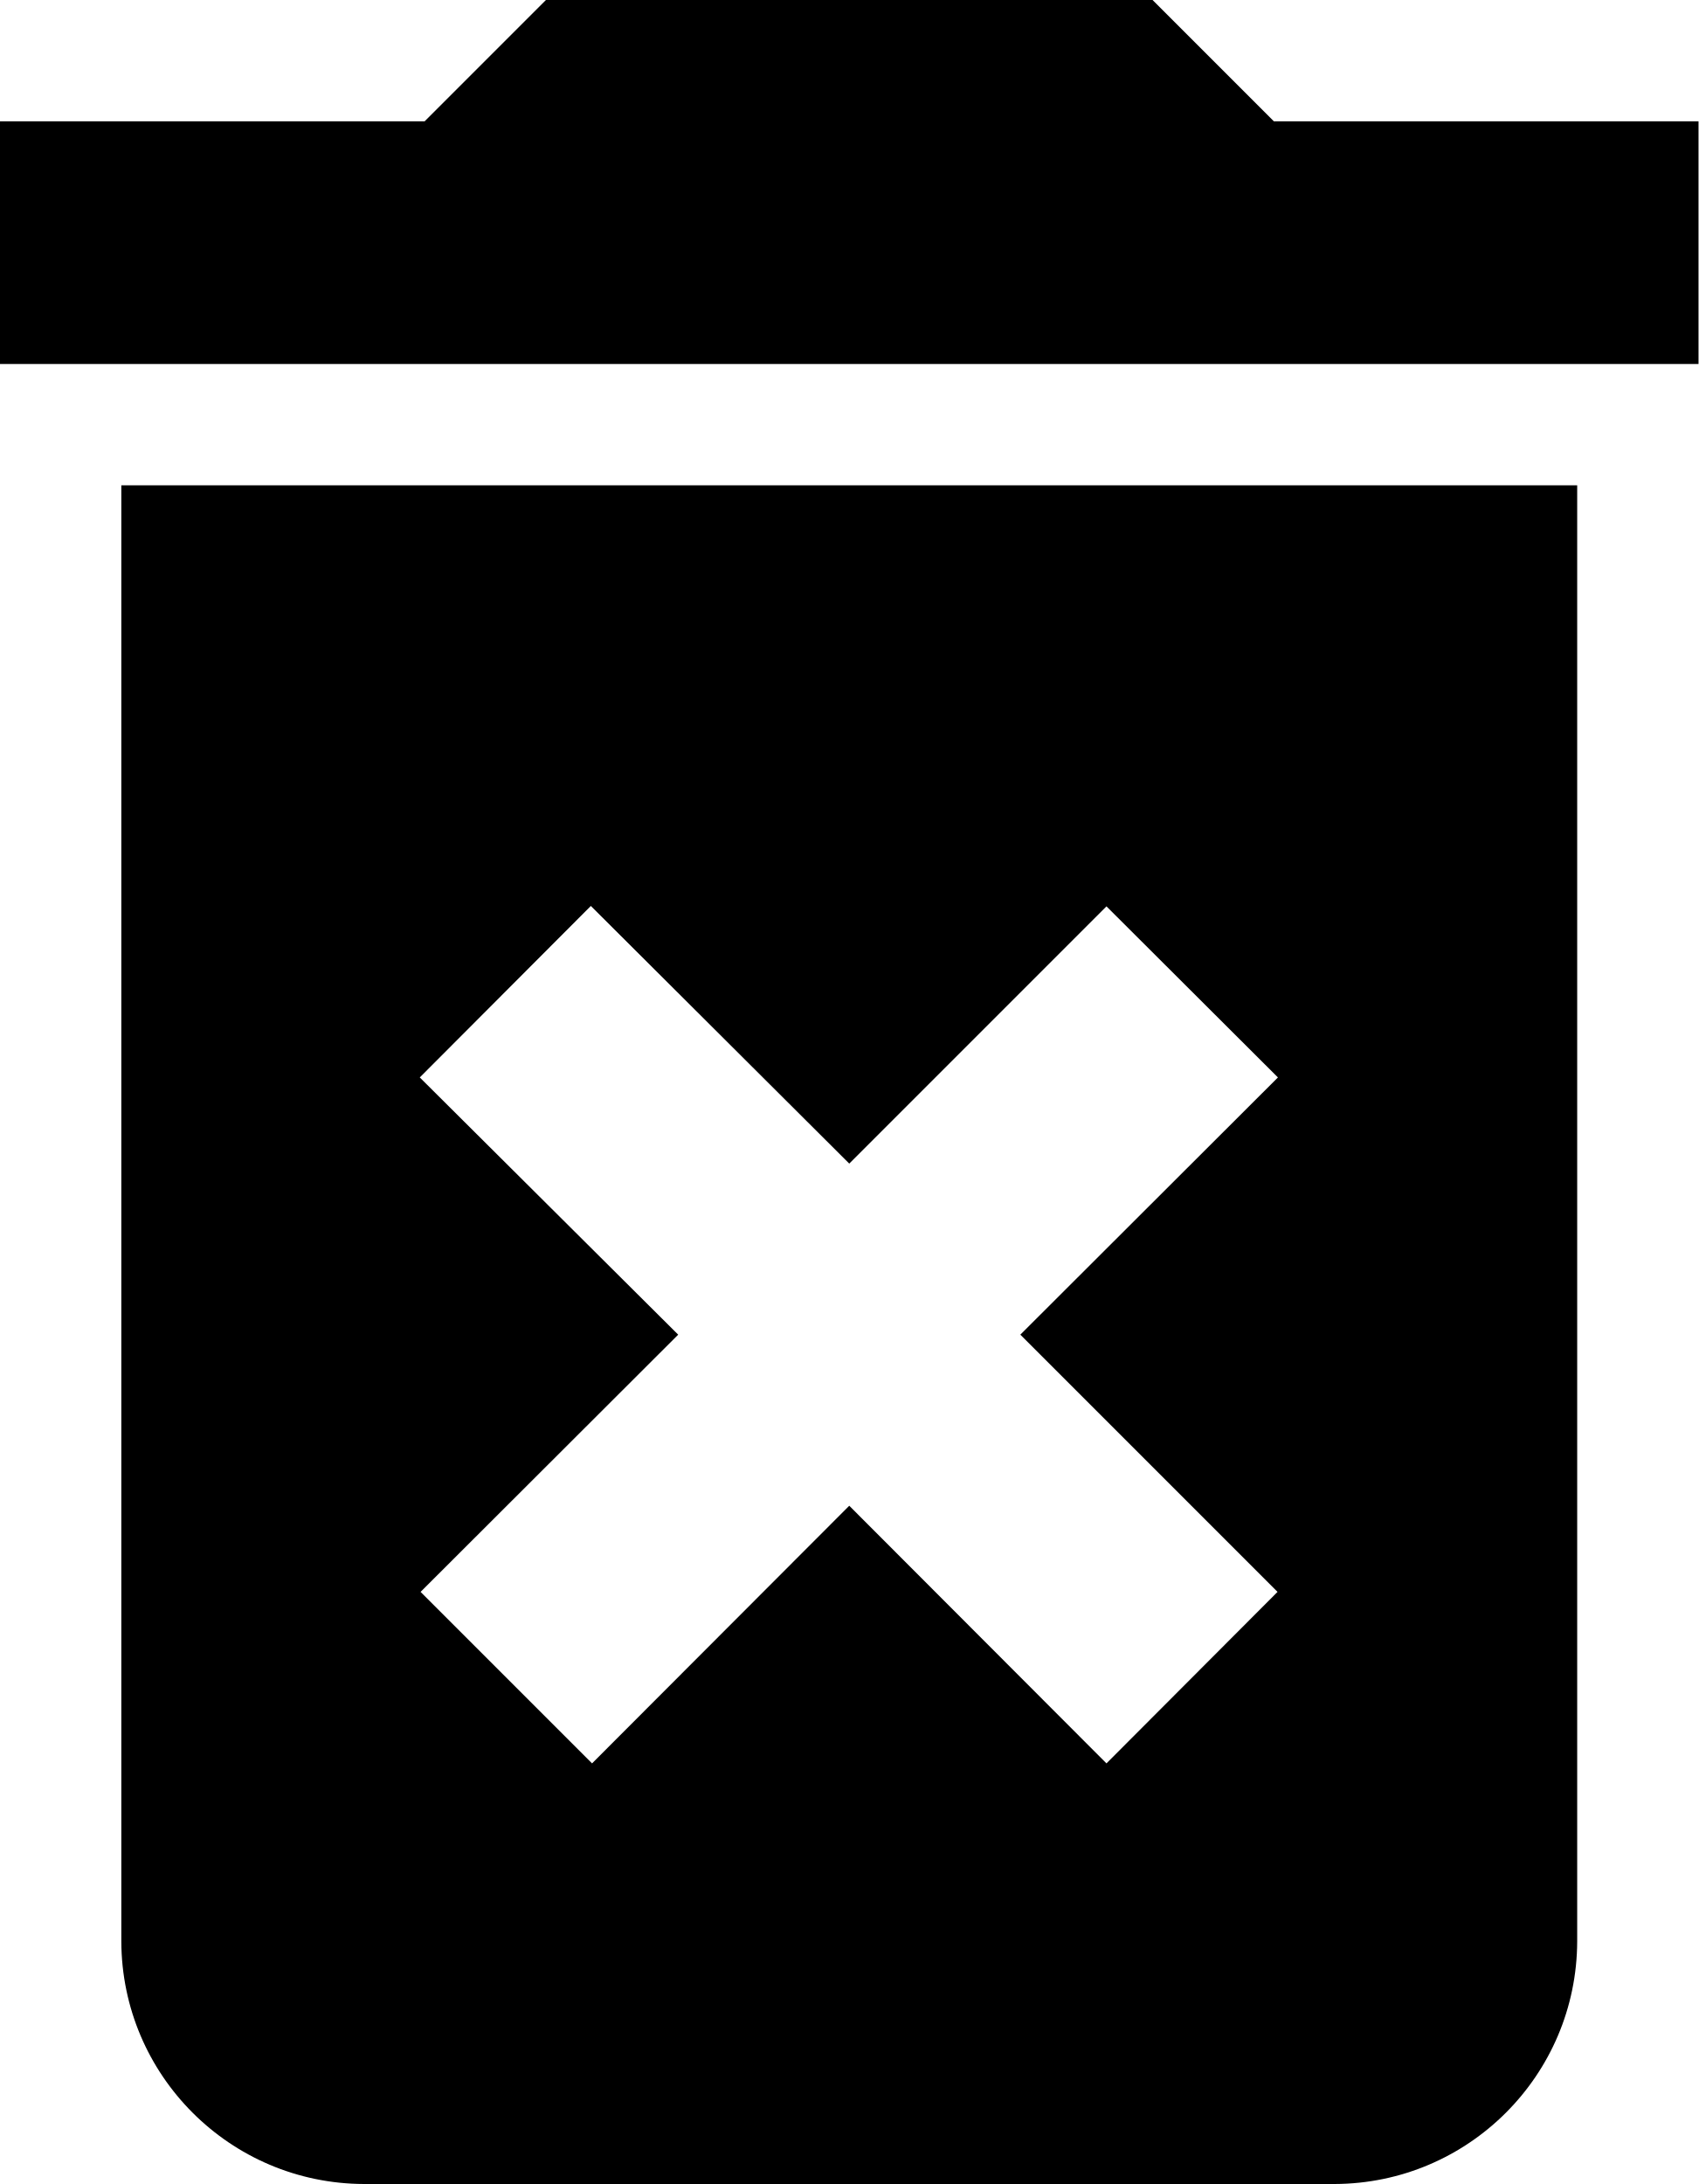
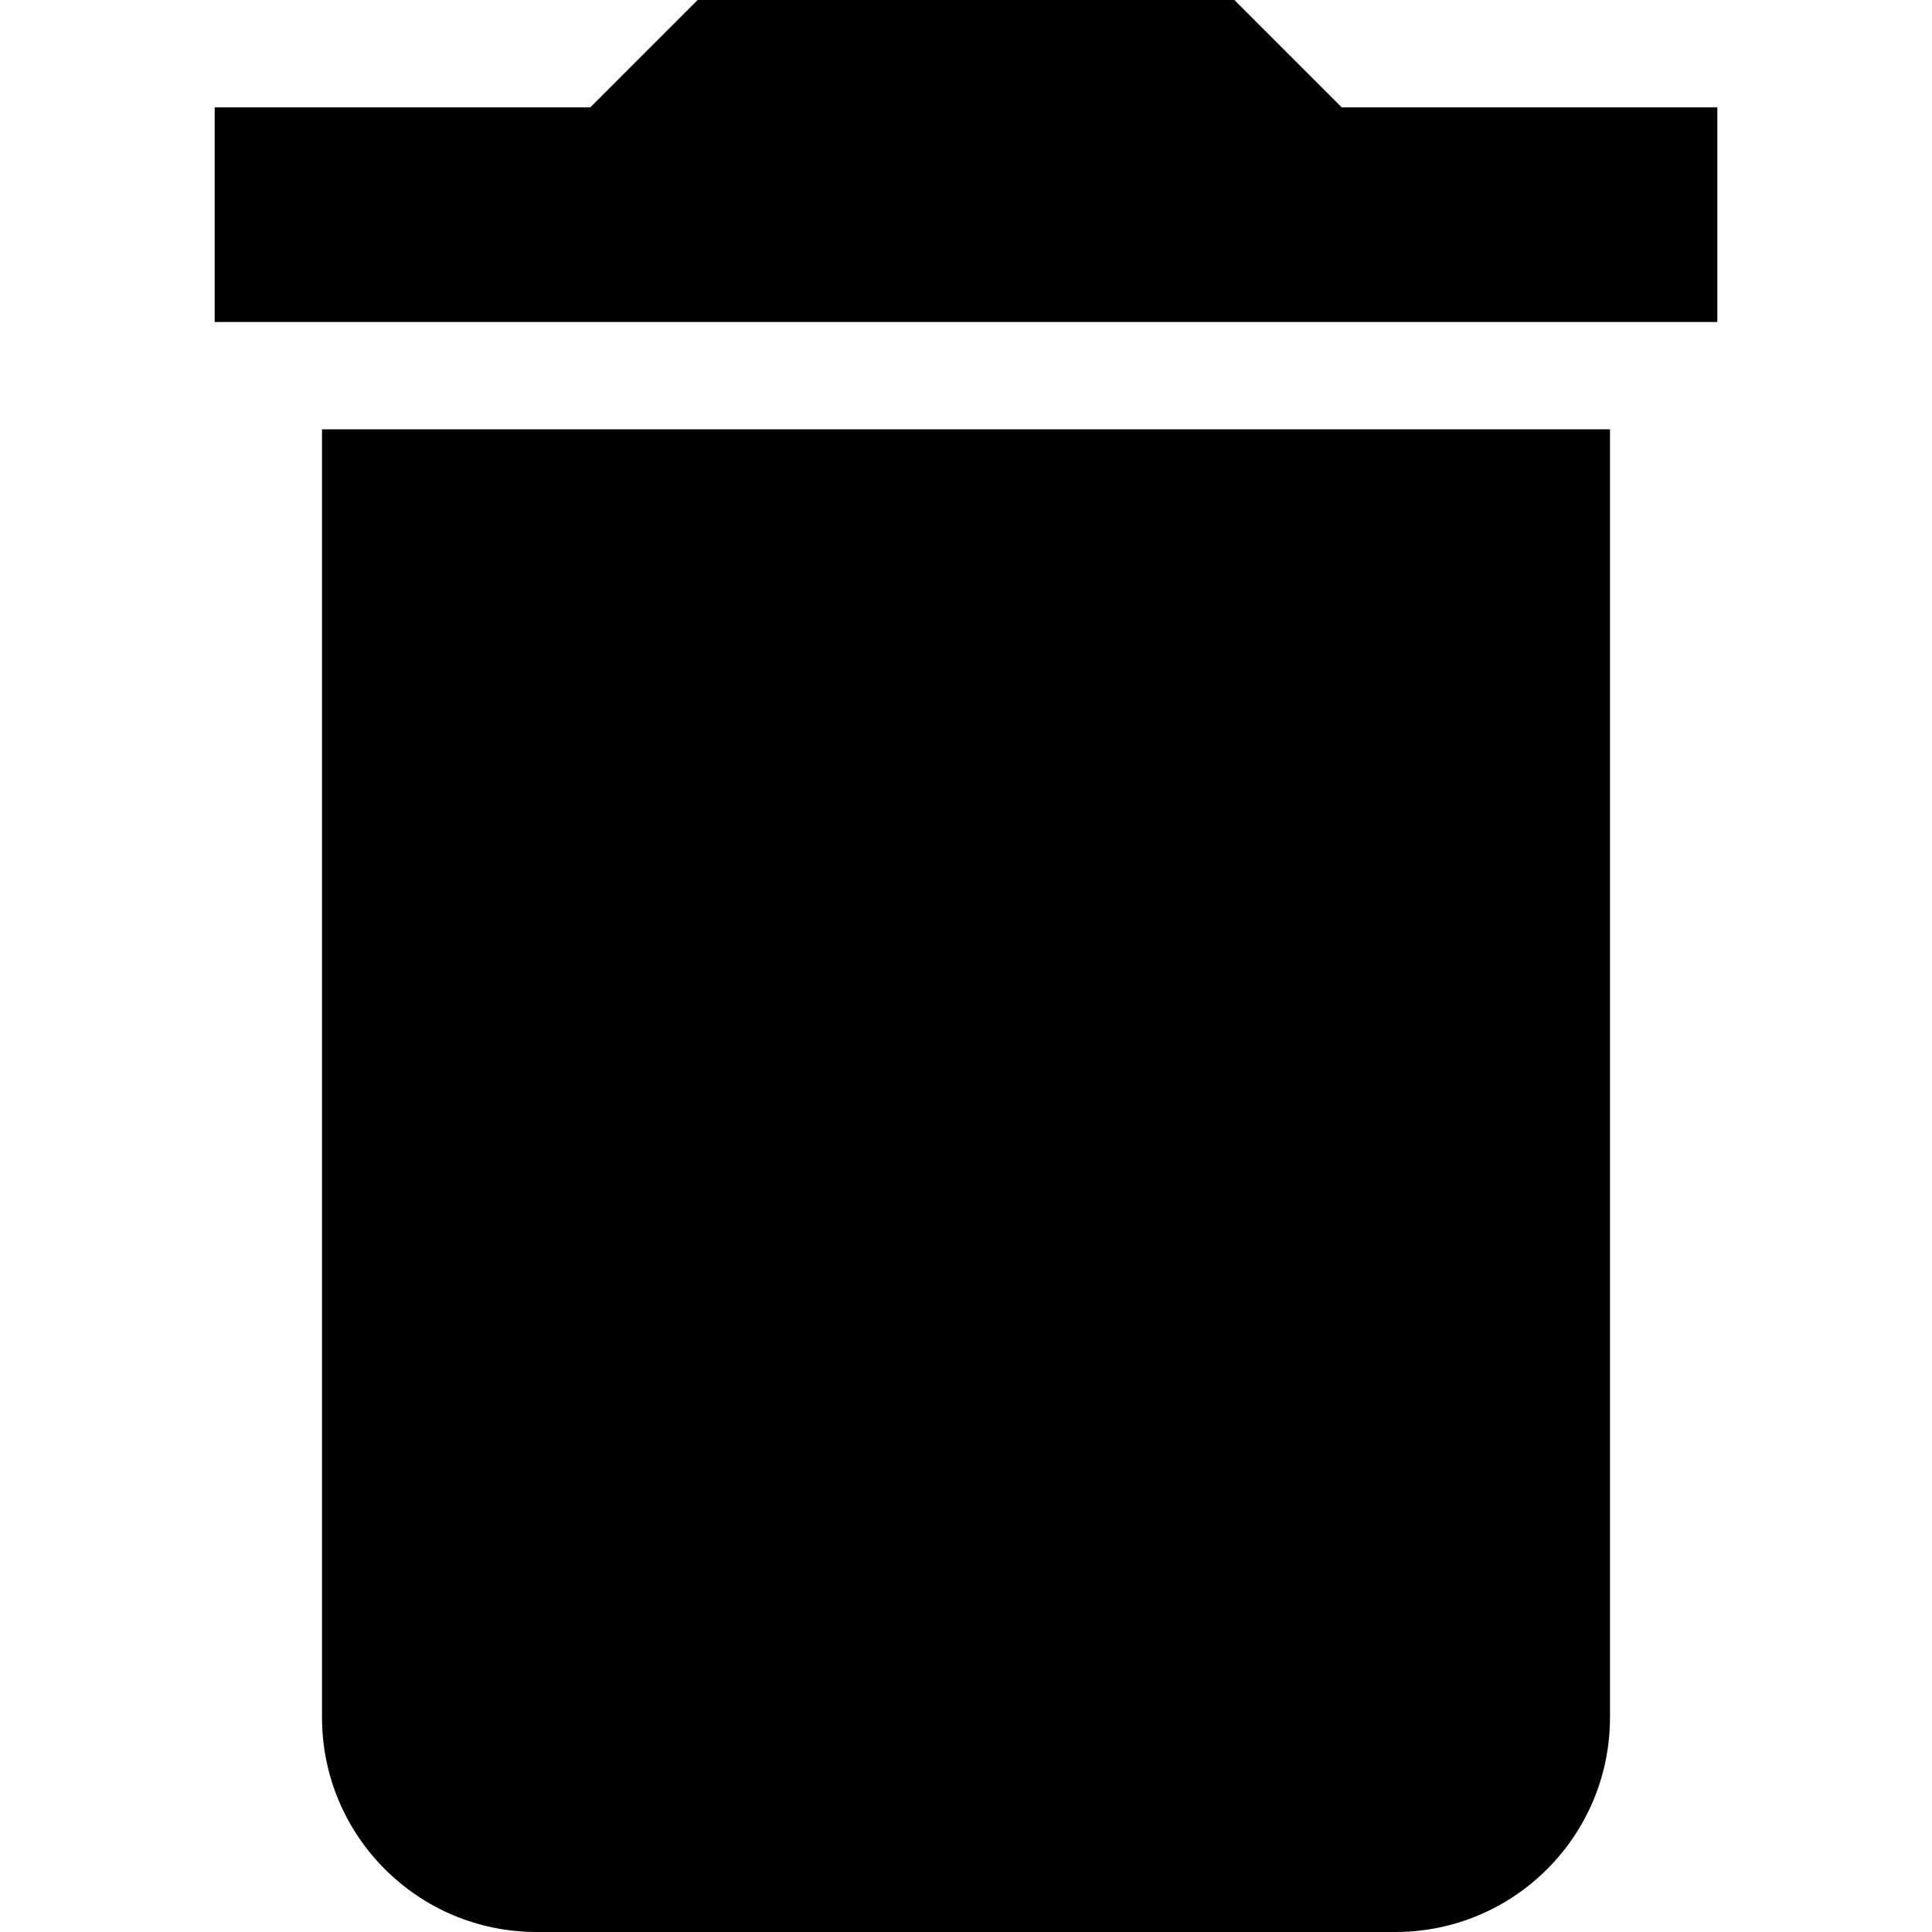
- <svg xmlns="http://www.w3.org/2000/svg" width="21" height="27" viewBox="0 0 21 27">
-   <path id="Icon_material-delete-forever" data-name="Icon material-delete-forever" d="M9,28.5a3.009,3.009,0,0,0,3,3H24a3.009,3.009,0,0,0,3-3v-18H9Zm3.69-10.68L14.805,15.7,18,18.885l3.18-3.18L23.3,17.82,20.115,21l3.18,3.18L21.18,26.3,18,23.115,14.82,26.3,12.7,24.18,15.885,21ZM23.25,6l-1.5-1.5h-7.5L12.75,6H7.5V9h21V6Z" transform="translate(-7.5 -4.5)" />
+ <svg xmlns="http://www.w3.org/2000/svg" version="1.1" id="Capa_1" x="0px" y="0px" viewBox="0 0 384 384" style="enable-background:new 0 0 384 384;" xml:space="preserve">
+   <g>
+     <g>
+       <g>
+         <path d="M64,341.333C64,364.907,83.093,384,106.667,384h170.667C300.907,384,320,364.907,320,341.333v-256H64V341.333z" />
+         <polygon points="266.667,21.333 245.333,0 138.667,0 117.333,21.333 42.667,21.333 42.667,64 341.333,64 341.333,21.333    " />
+       </g>
+     </g>
+   </g>
+   <g>
+ </g>
+   <g>
+ </g>
+   <g>
+ </g>
+   <g>
+ </g>
+   <g>
+ </g>
+   <g>
+ </g>
+   <g>
+ </g>
+   <g>
+ </g>
+   <g>
+ </g>
+   <g>
+ </g>
+   <g>
+ </g>
+   <g>
+ </g>
+   <g>
+ </g>
+   <g>
+ </g>
+   <g>
+ </g>
</svg>
